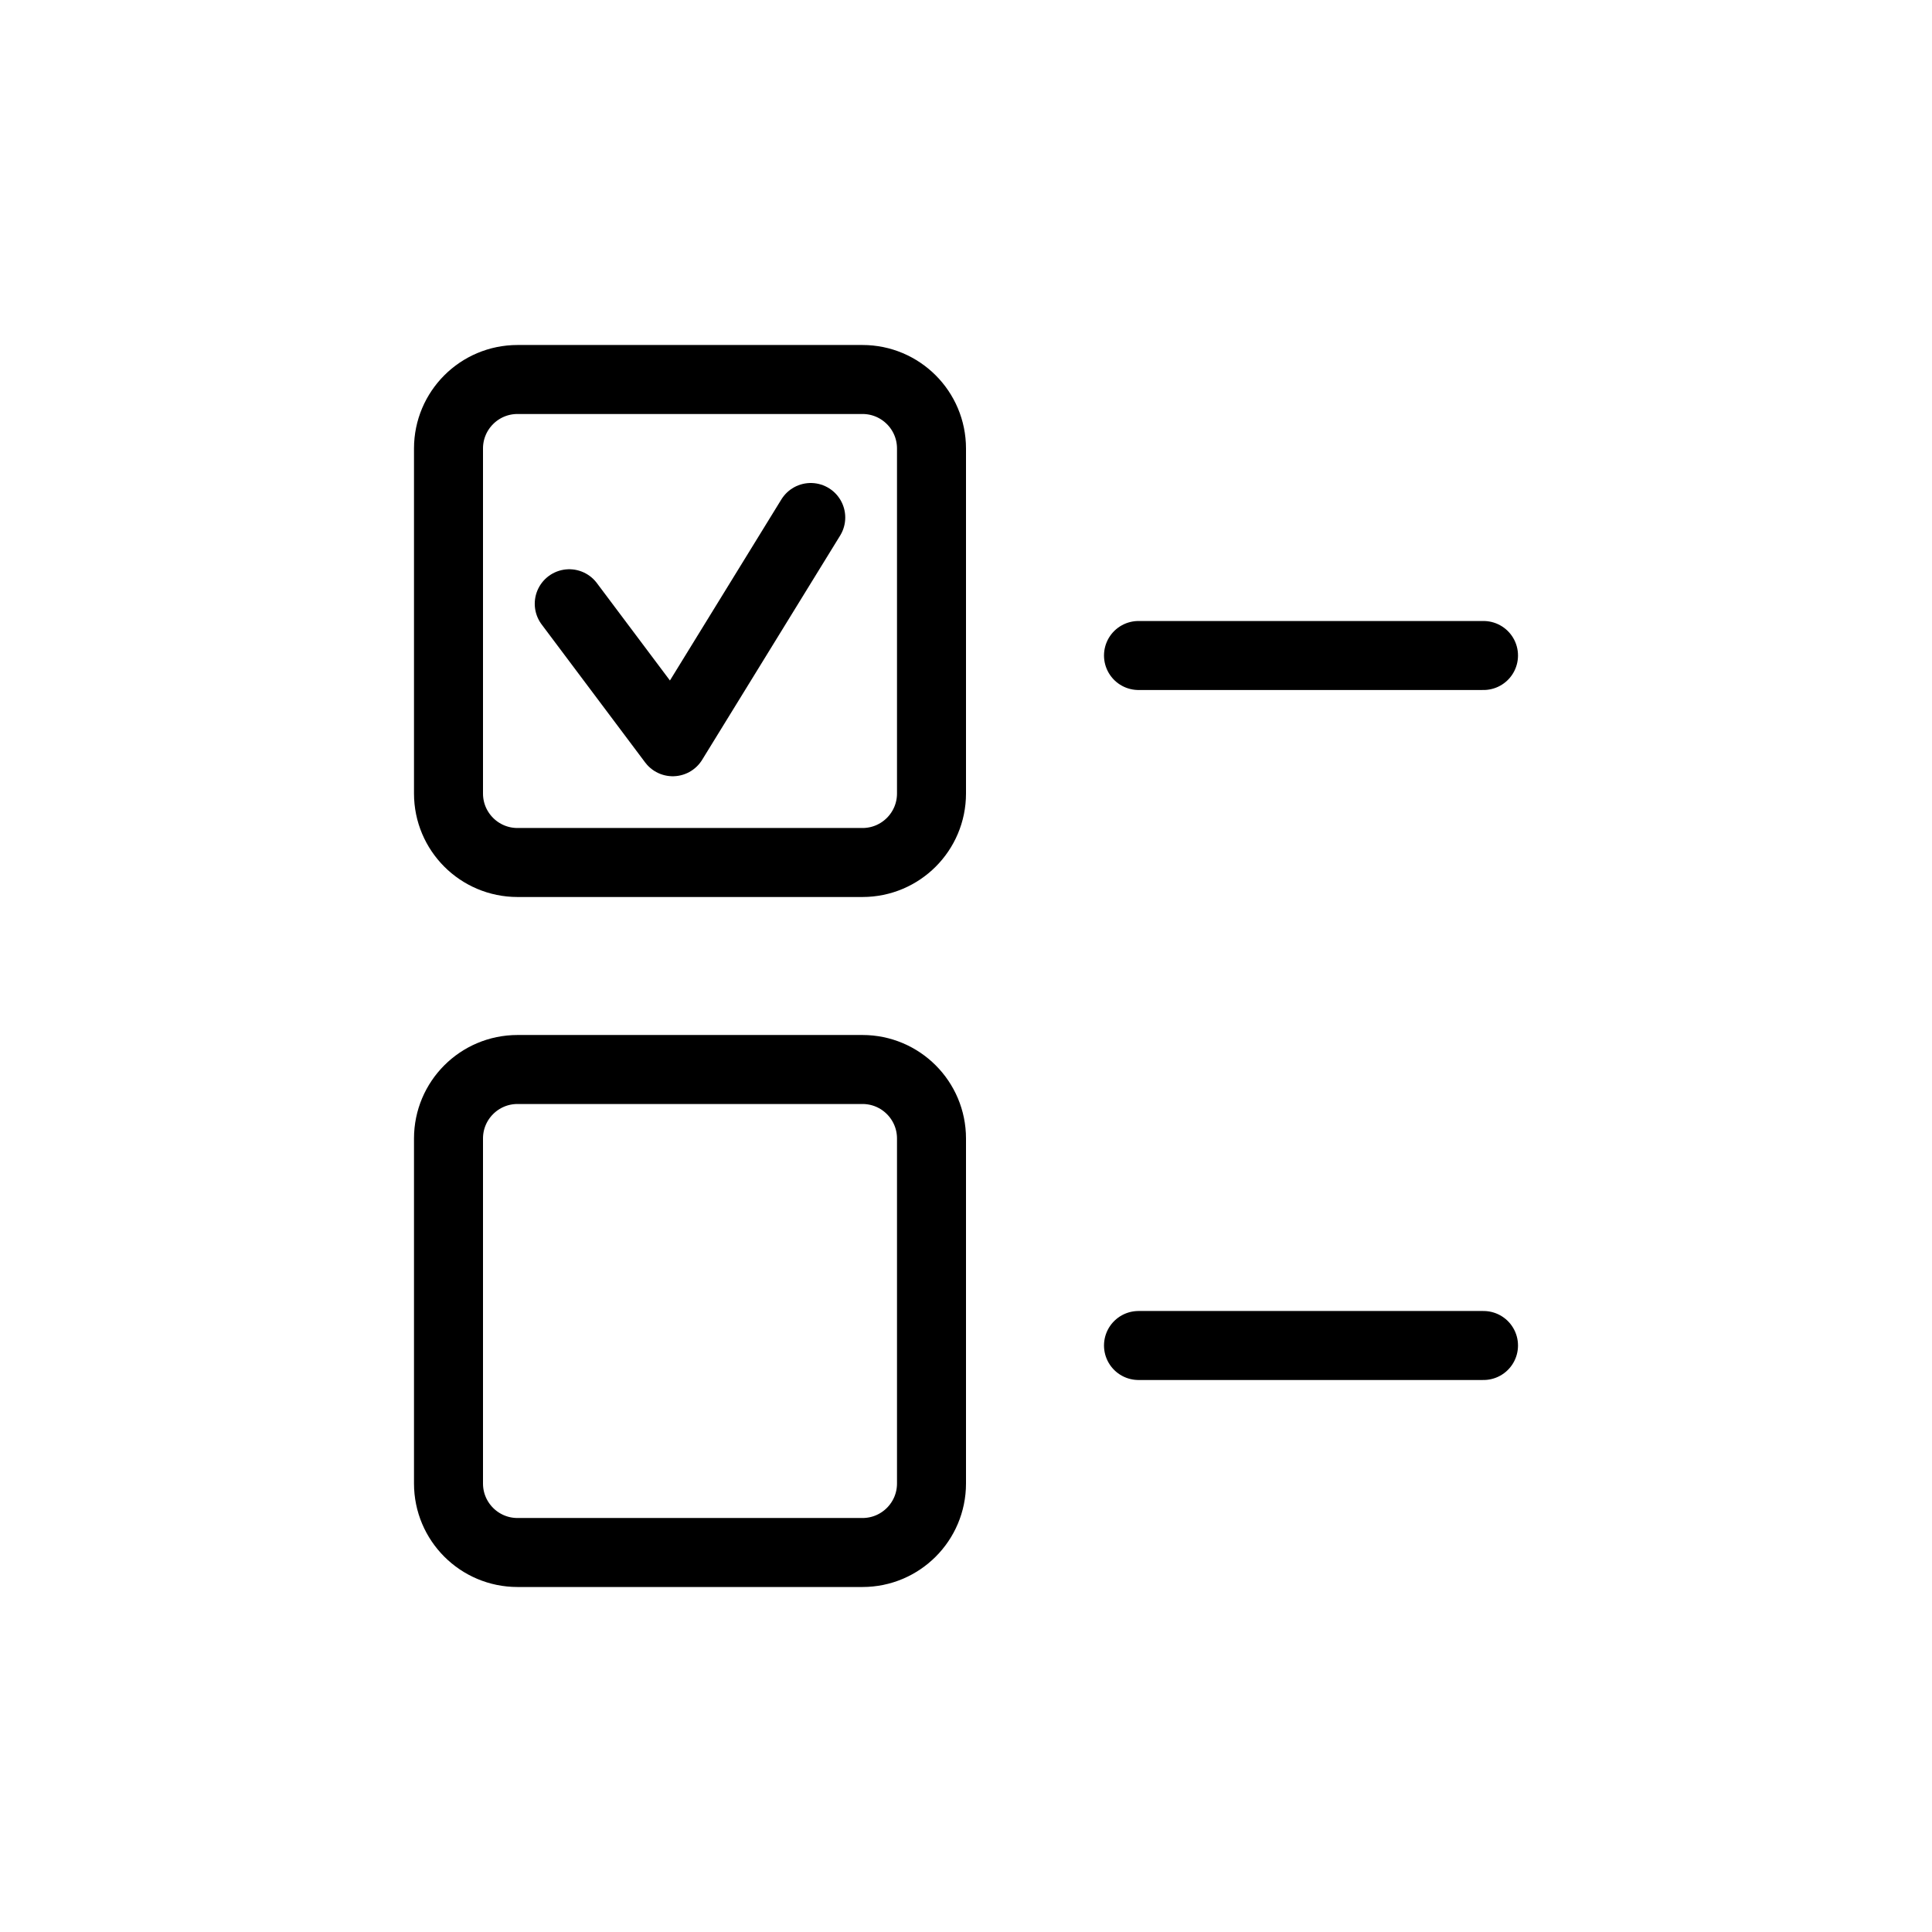
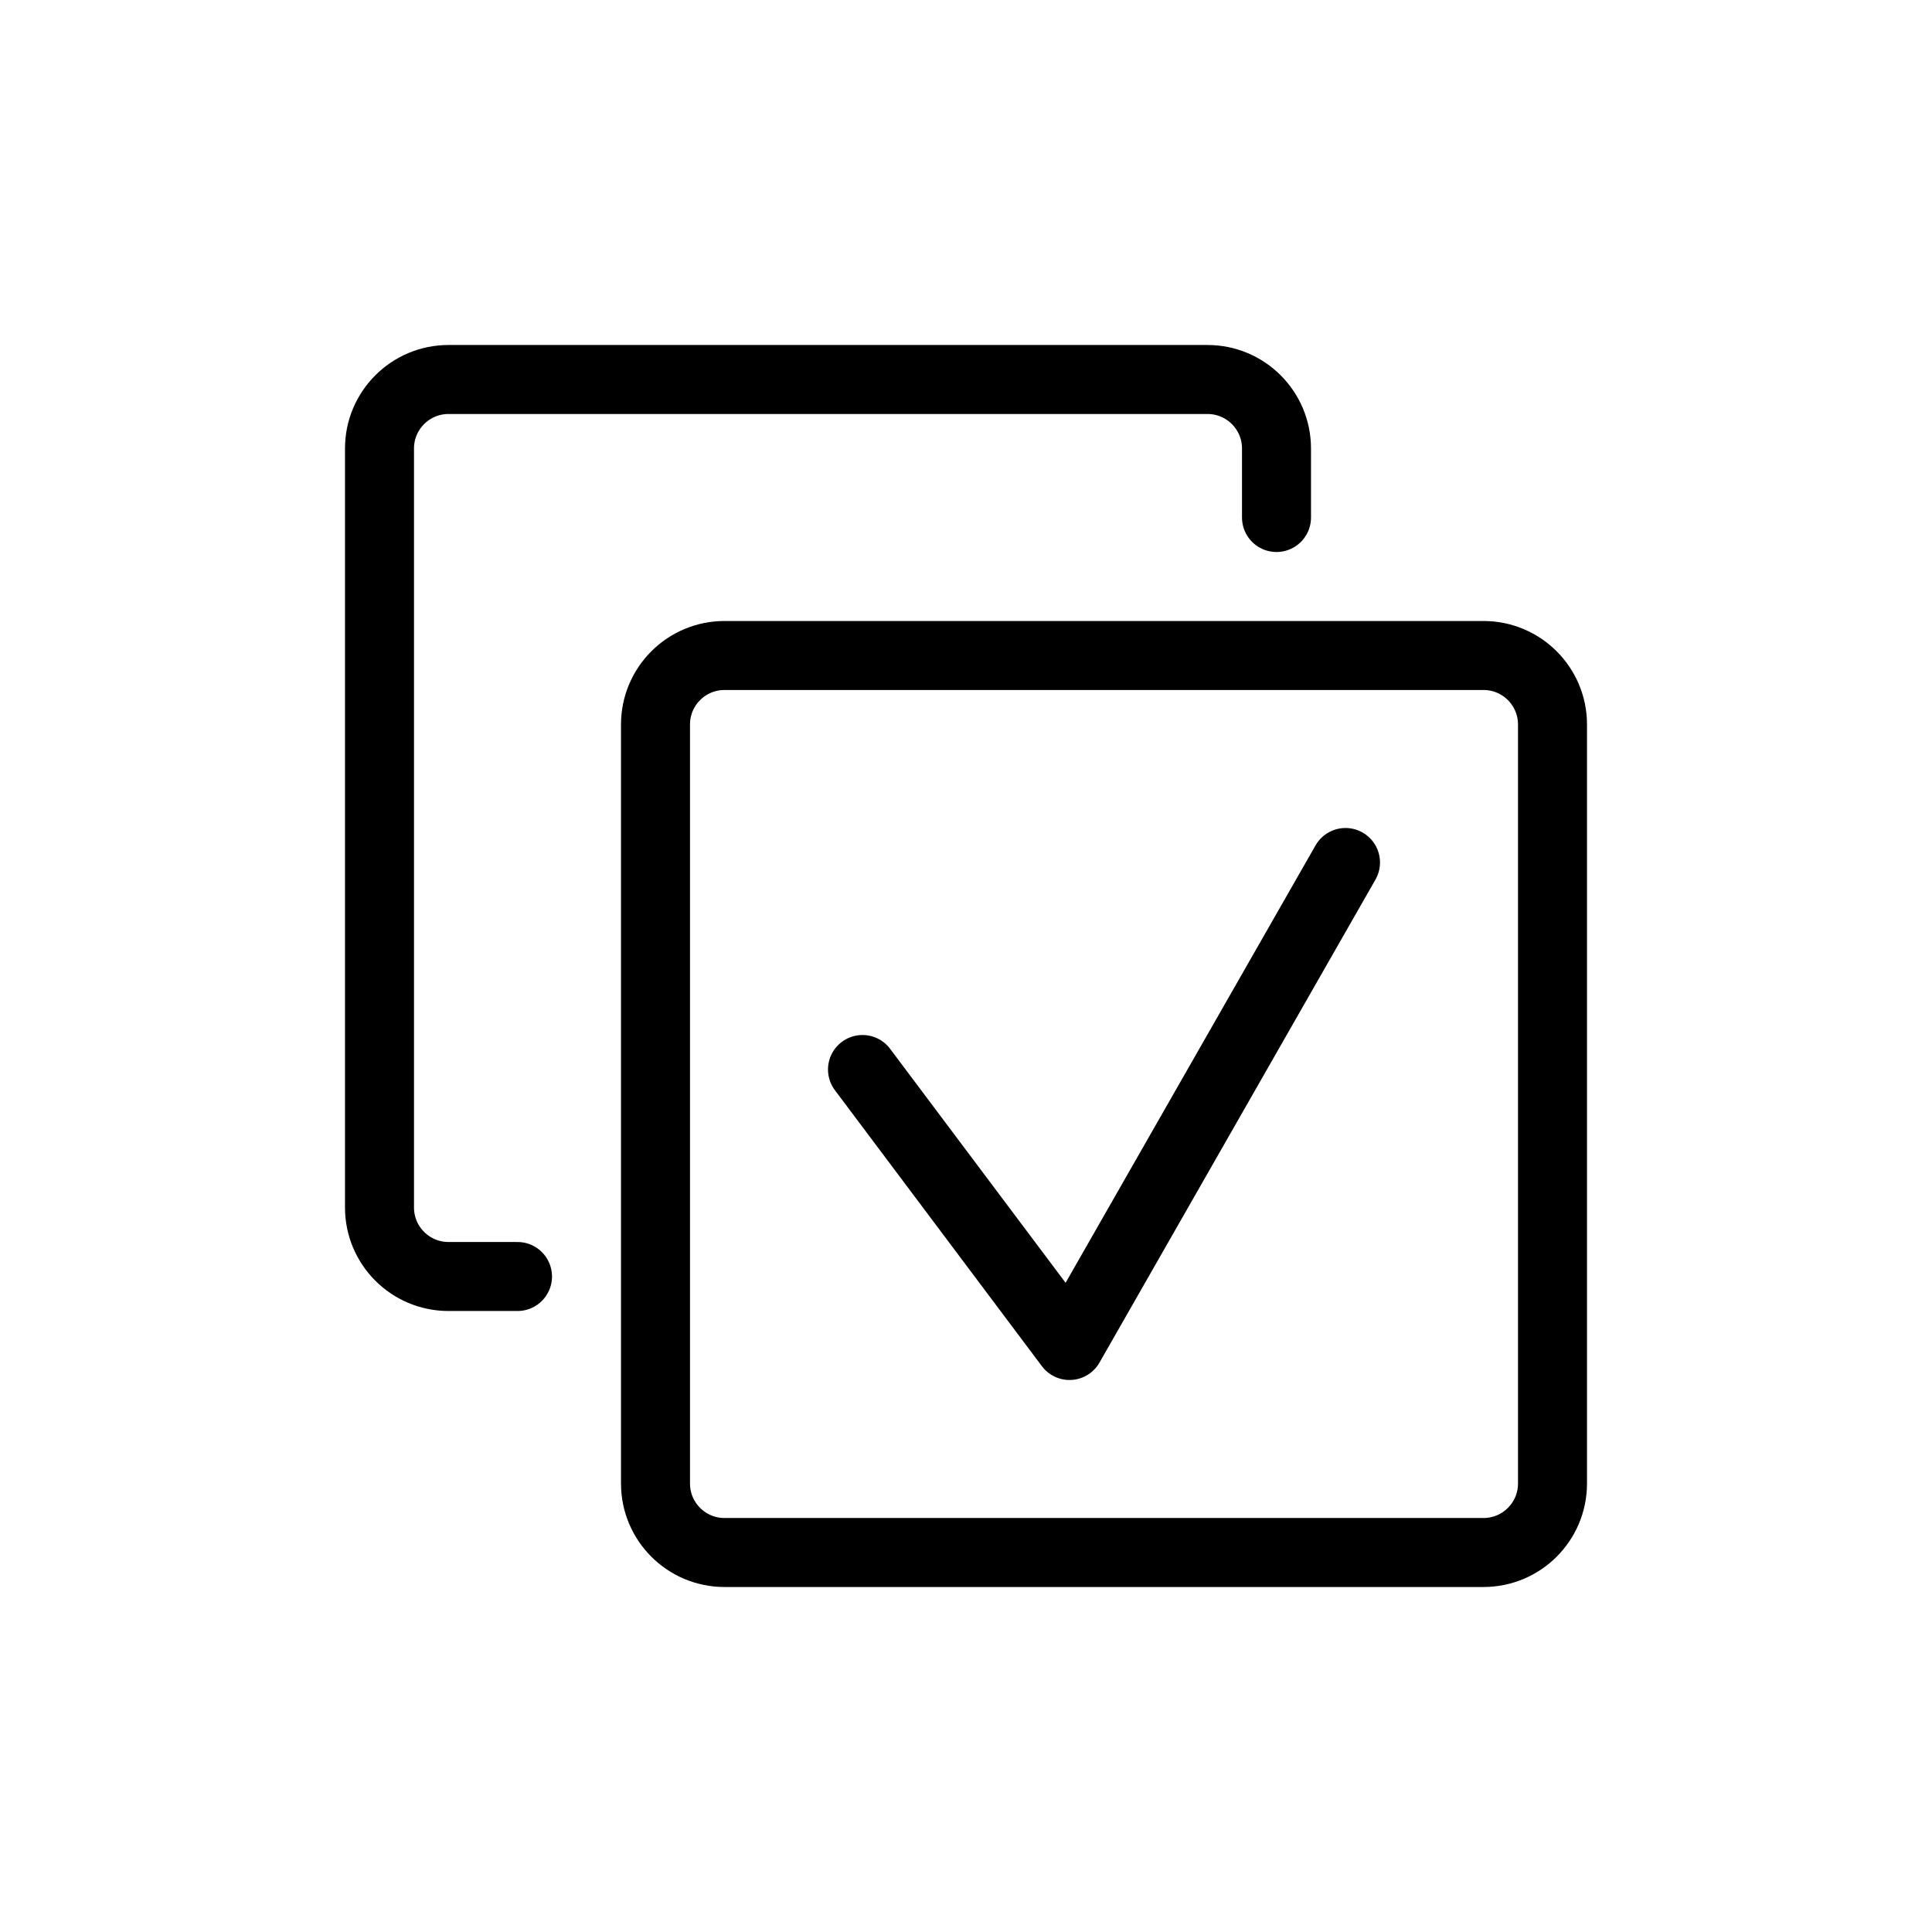
<svg xmlns="http://www.w3.org/2000/svg" width="28" height="28" viewBox="0 0 28 28" stroke="currentColor" stroke-linecap="round" stroke-linejoin="round" fill="none">
-   <path d="M16.5 9.5h5m-5 10h5m-9-7h-5a1 1 0 0 1-1-1v-5a1 1 0 0 1 1-1h5a1 1 0 0 1 1 1v5a1 1 0 0 1-1 1Zm0 10h-5a1 1 0 0 1-1-1v-5a1 1 0 0 1 1-1h5a1 1 0 0 1 1 1v5a1 1 0 0 1-1 1Z" class="icon-gray-primary" />
-   <path d="m11.75 7.5-2 3.25-1.5-2" class="icon-blue-primary" />
+   <path d="M18.5 7.5v-1a1 1 0 0 0-1-1h-11a1 1 0 0 0-1 1v11a1 1 0 0 0 1 1h1m14 4h-11a1 1 0 0 1-1-1v-11a1 1 0 0 1 1-1h11a1 1 0 0 1 1 1v11a1 1 0 0 1-1 1Z" class="icon-gray-primary" />
+   <path d="m19.5 12.5-4 7-3-4" class="icon-blue-primary" />
</svg>
